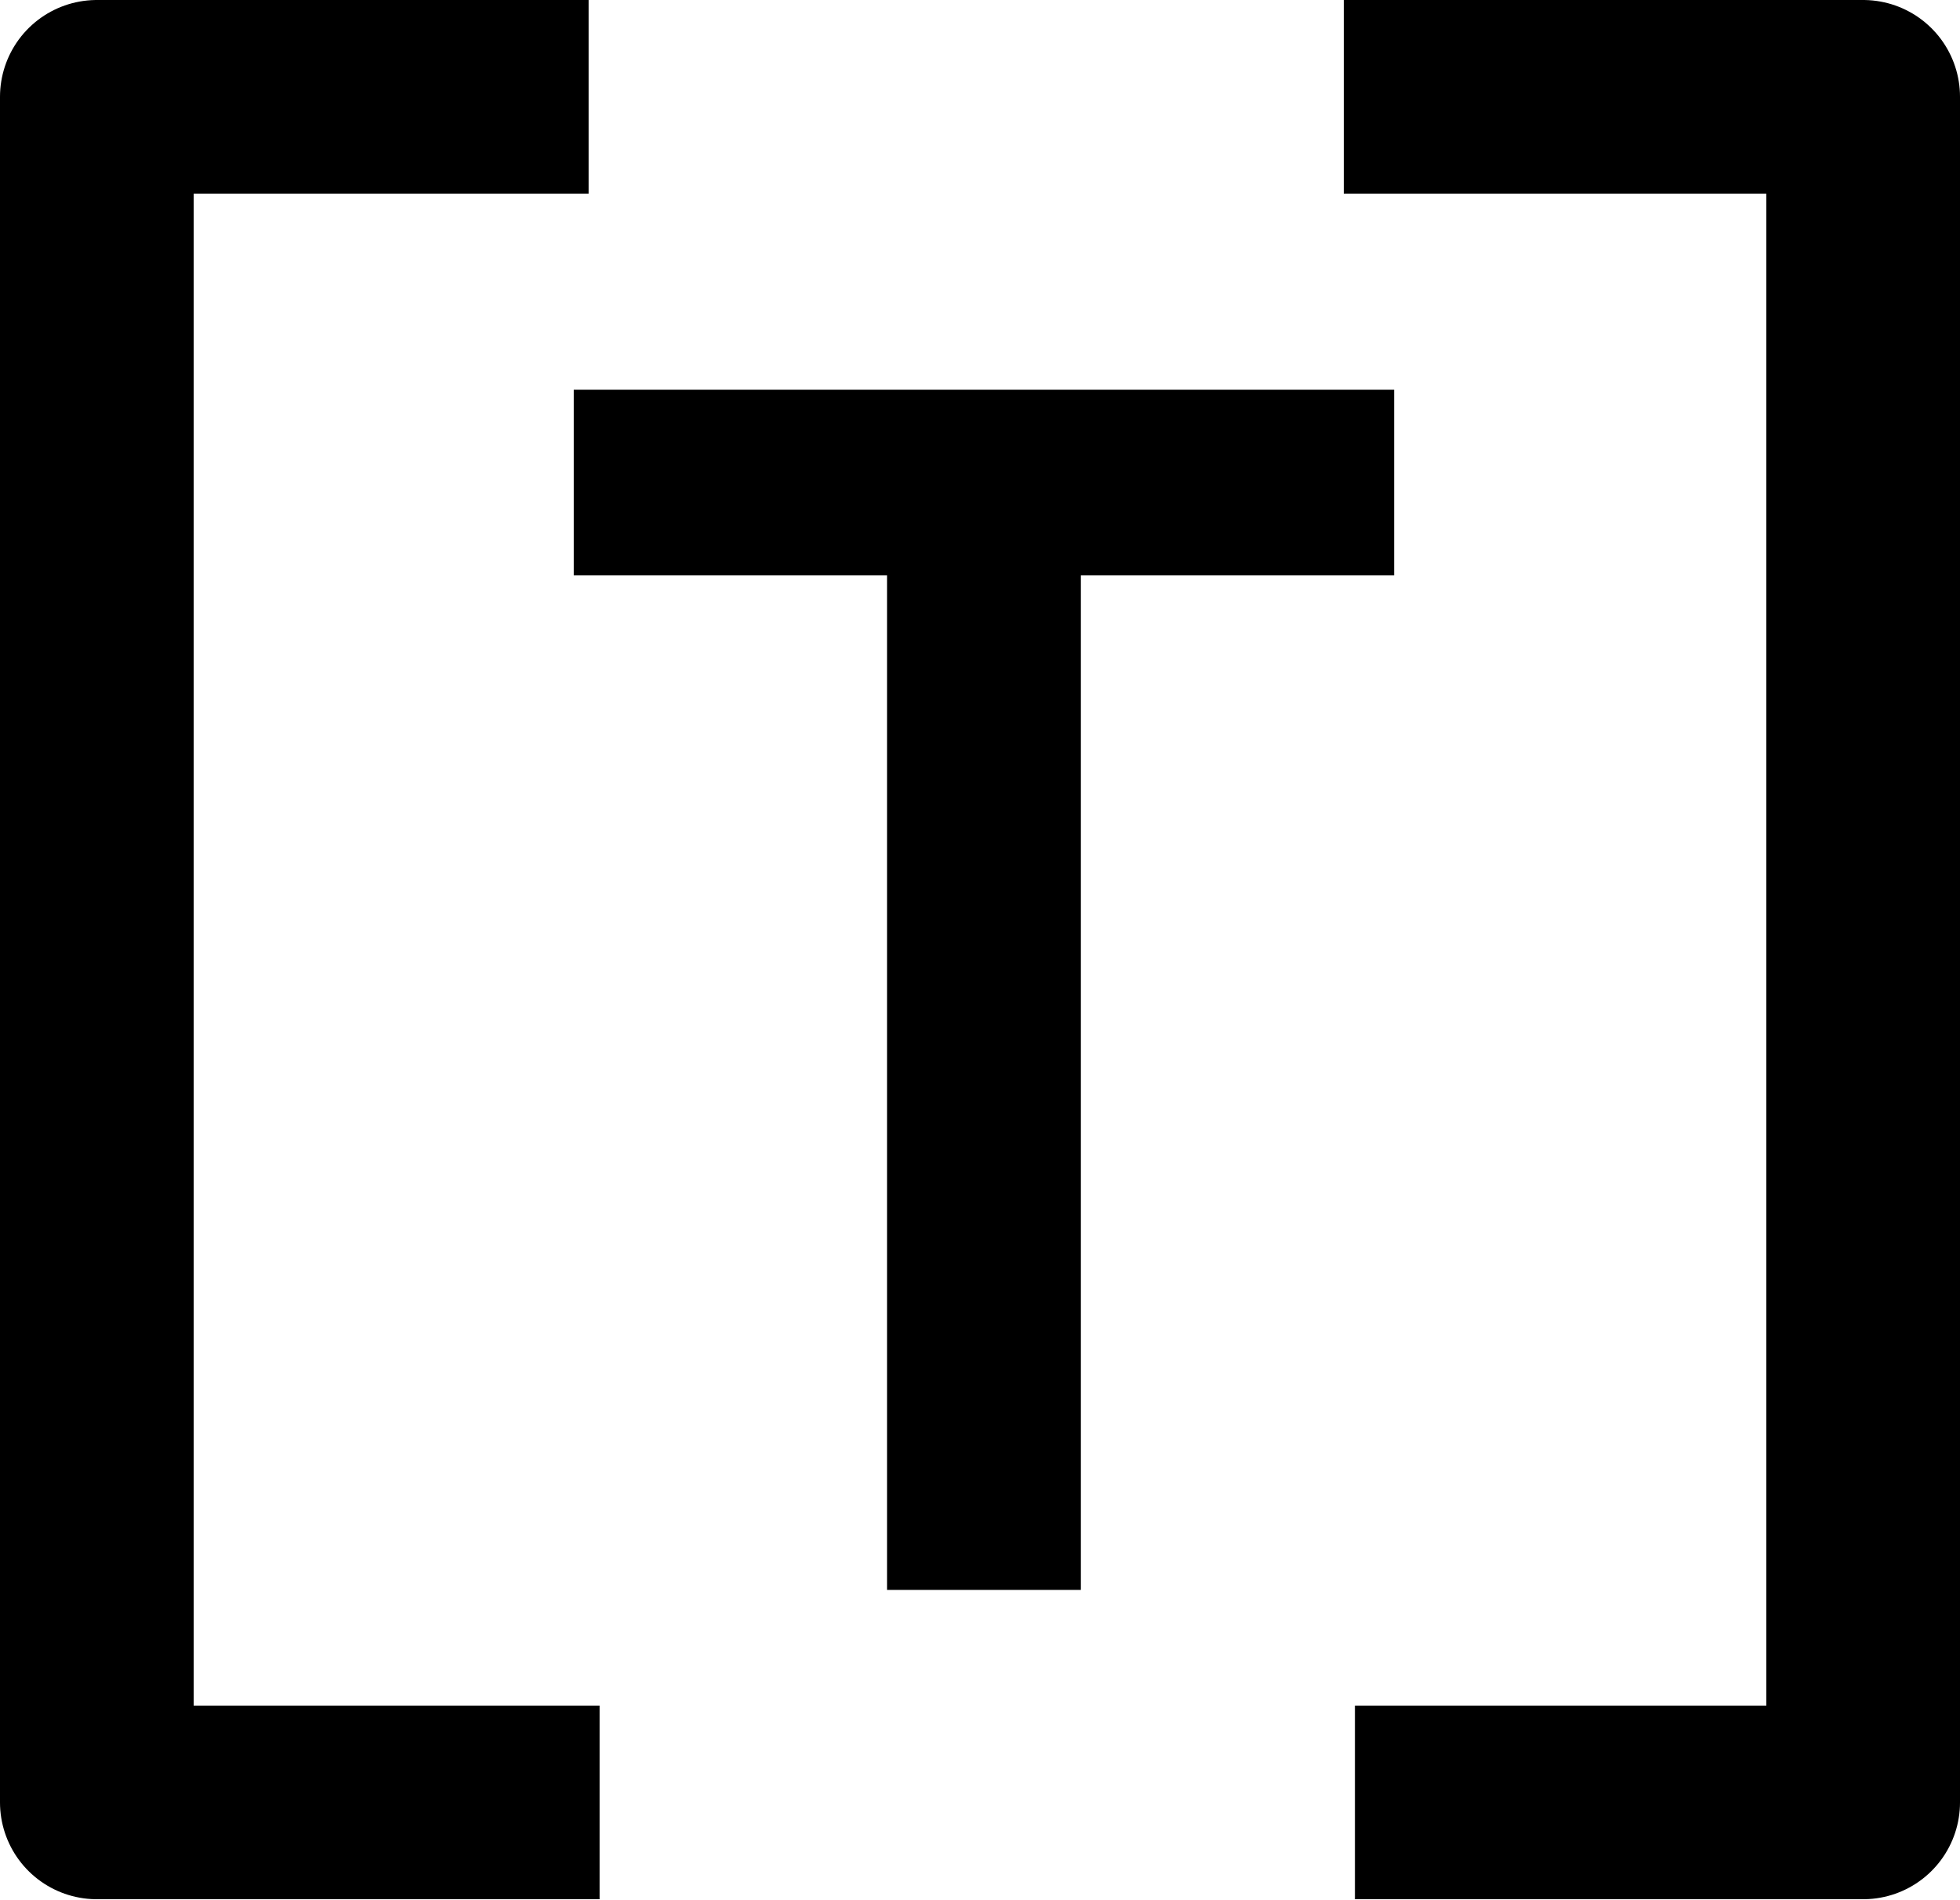
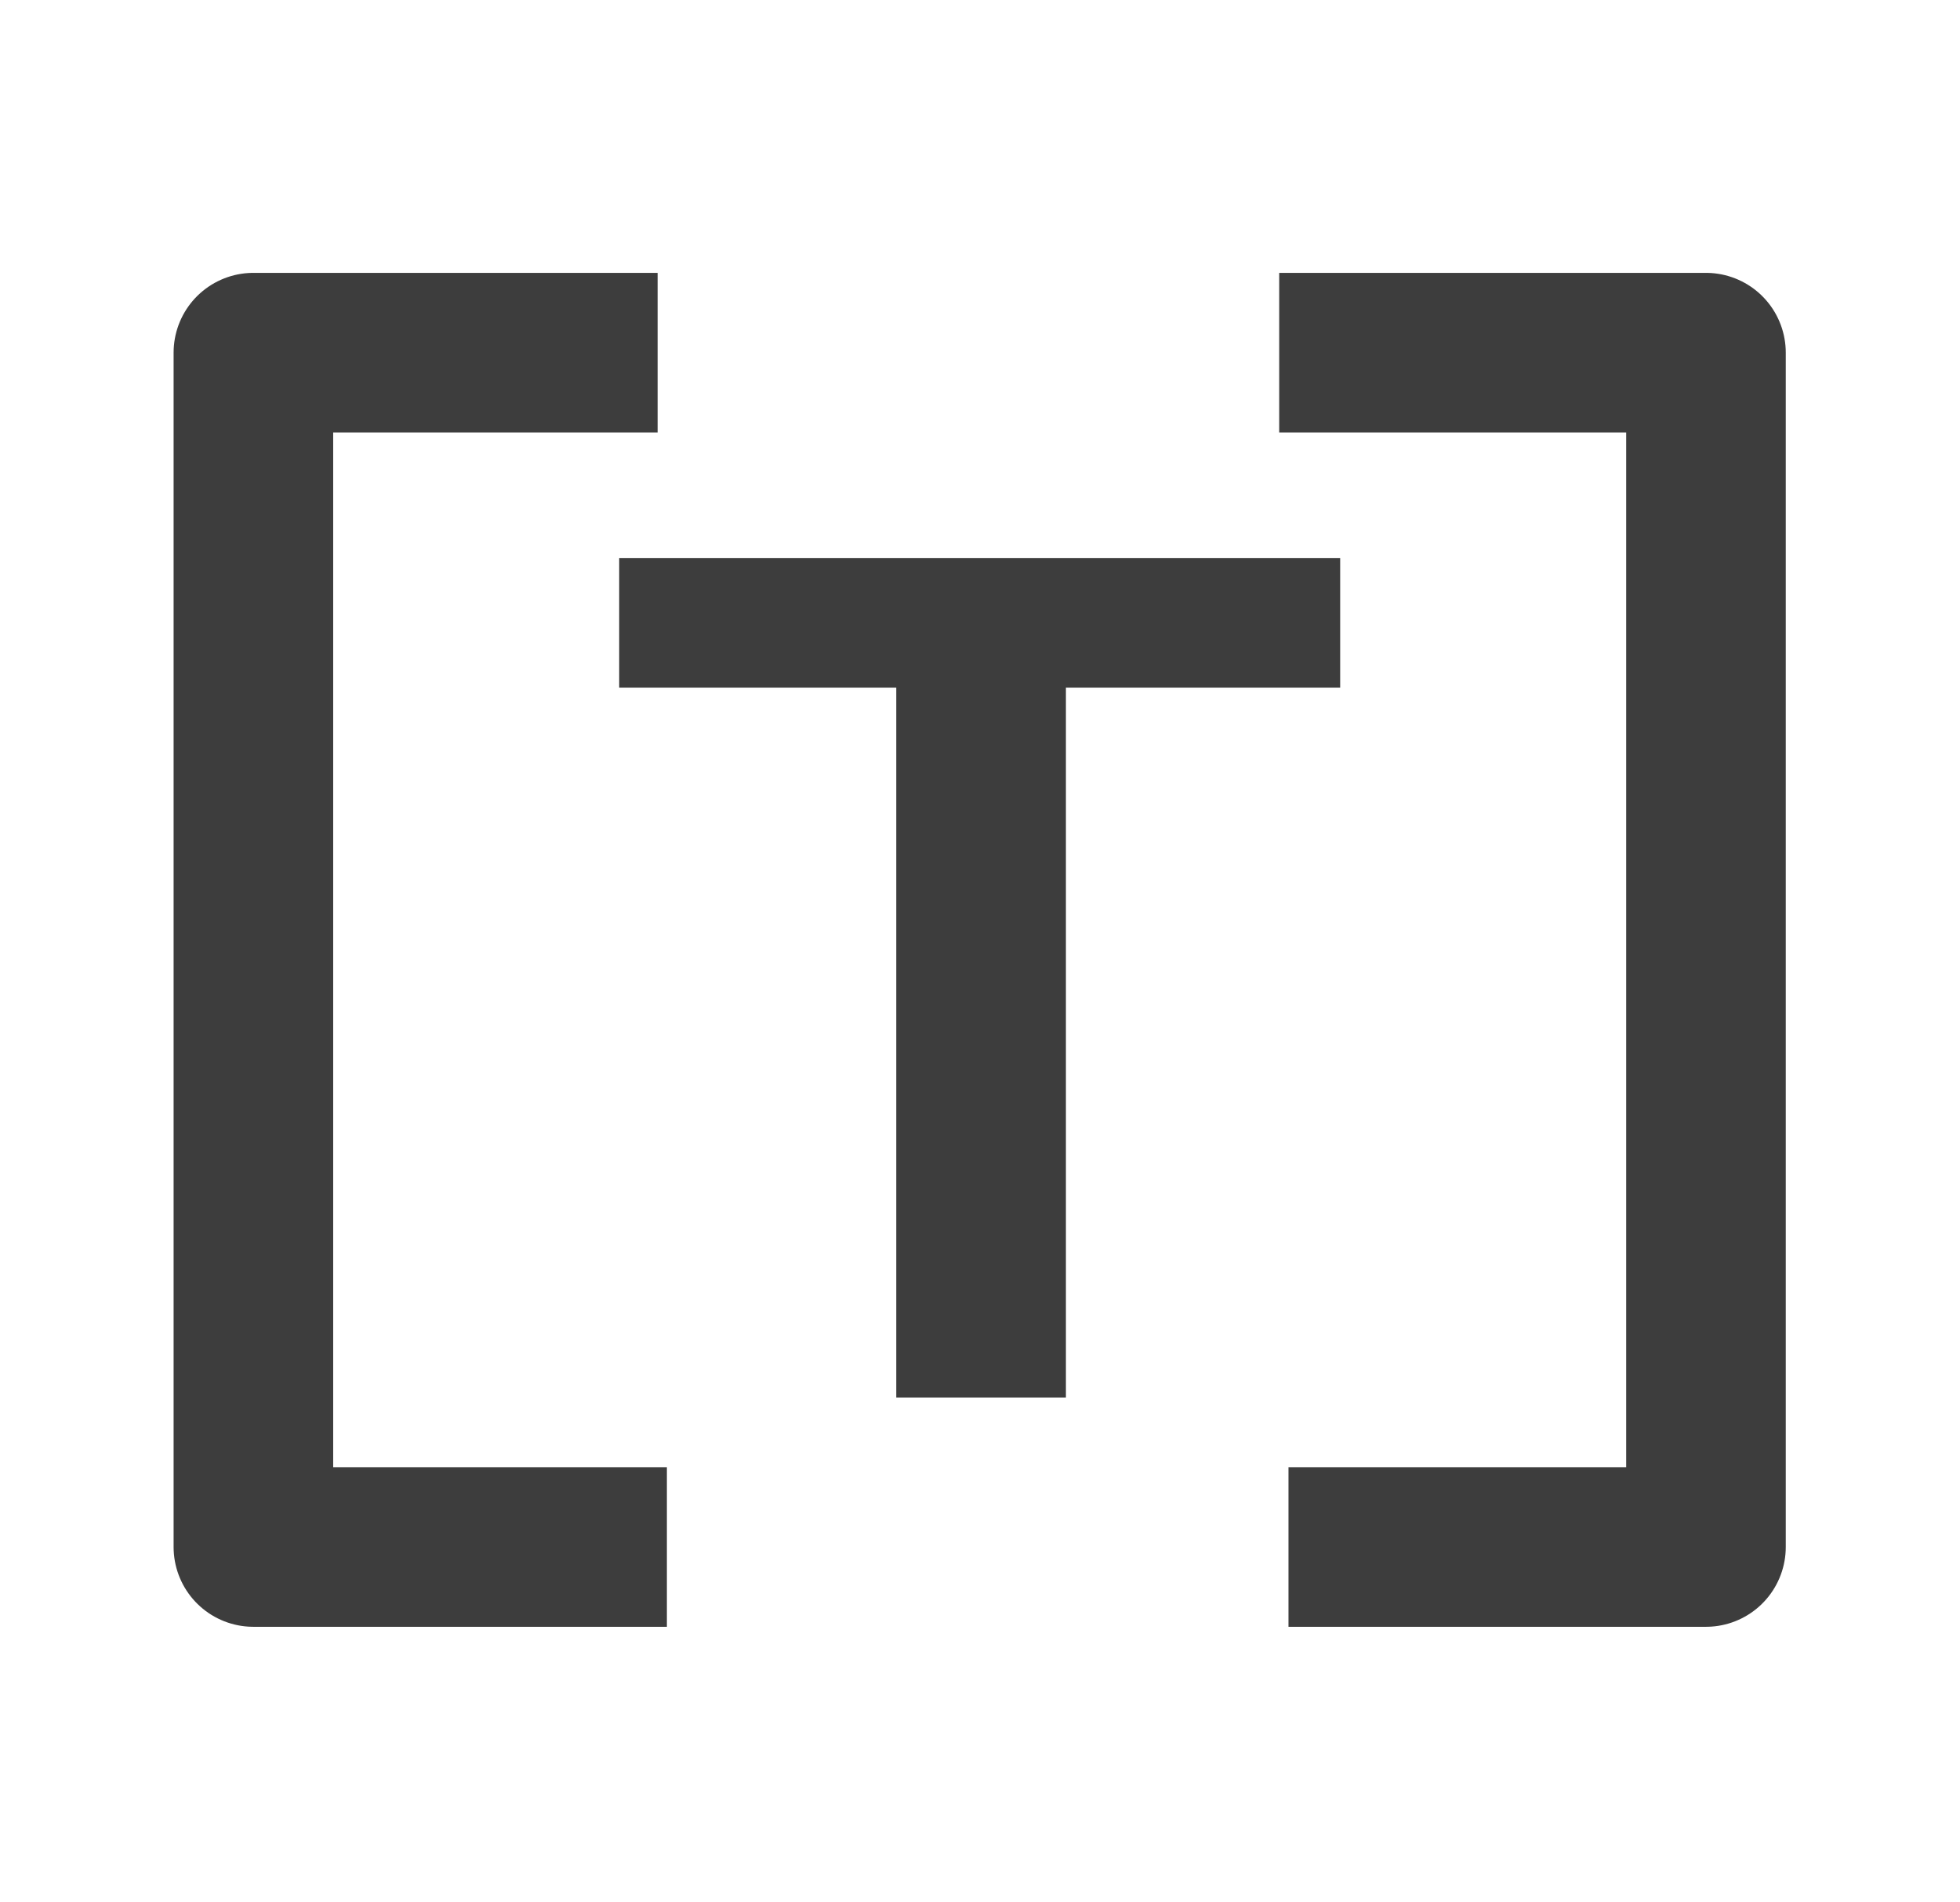
- <svg xmlns="http://www.w3.org/2000/svg" id="Layer_2" data-name="Layer 2" viewBox="0 0 121.44 117.7">
-   <g id="Layer_1-2" data-name="Layer 1">
-     <polyline points="37.15 111.7 6 111.7 6 6 36.47 6" style="fill: none; stroke: #000; stroke-linejoin: round; stroke-width: 12px;" />
-     <polyline points="83.26 6 115.44 6 115.44 111.7 83.95 111.7" style="fill: none; stroke: #000; stroke-linejoin: round; stroke-width: 12px;" />
-     <polygon points="66.97 35.66 66.97 98.53 54.96 98.53 54.96 35.66 35.55 35.66 35.55 24.15 86.38 24.15 86.38 35.66 66.97 35.66" />
+ <svg xmlns="http://www.w3.org/2000/svg" width="100%" height="100%" viewBox="0 0 506 491" version="1.1" xml:space="preserve" style="fill-rule:evenodd;clip-rule:evenodd;stroke-linejoin:round;">
+   <g>
+     <path d="M172.168,399.375l-106.751,0l-0,-308.333l104.356,-0" style="fill:none;fill-rule:nonzero;stroke:#3d3d3d;stroke-width:41.2px;" />
+     <path d="M330.243,91.042l110.174,-0l-0,308.333l-107.779,0" style="fill:none;fill-rule:nonzero;stroke:#3d3d3d;stroke-width:41.2px;" />
+     <path d="M275.179,177.513l0,183.277l-43.795,0l-0,-183.277l-71.533,-0l-0,-33.417l186.131,-0l0,33.417l-70.803,-0Z" style="fill:#3d3d3d;fill-rule:nonzero;" />
  </g>
</svg>
